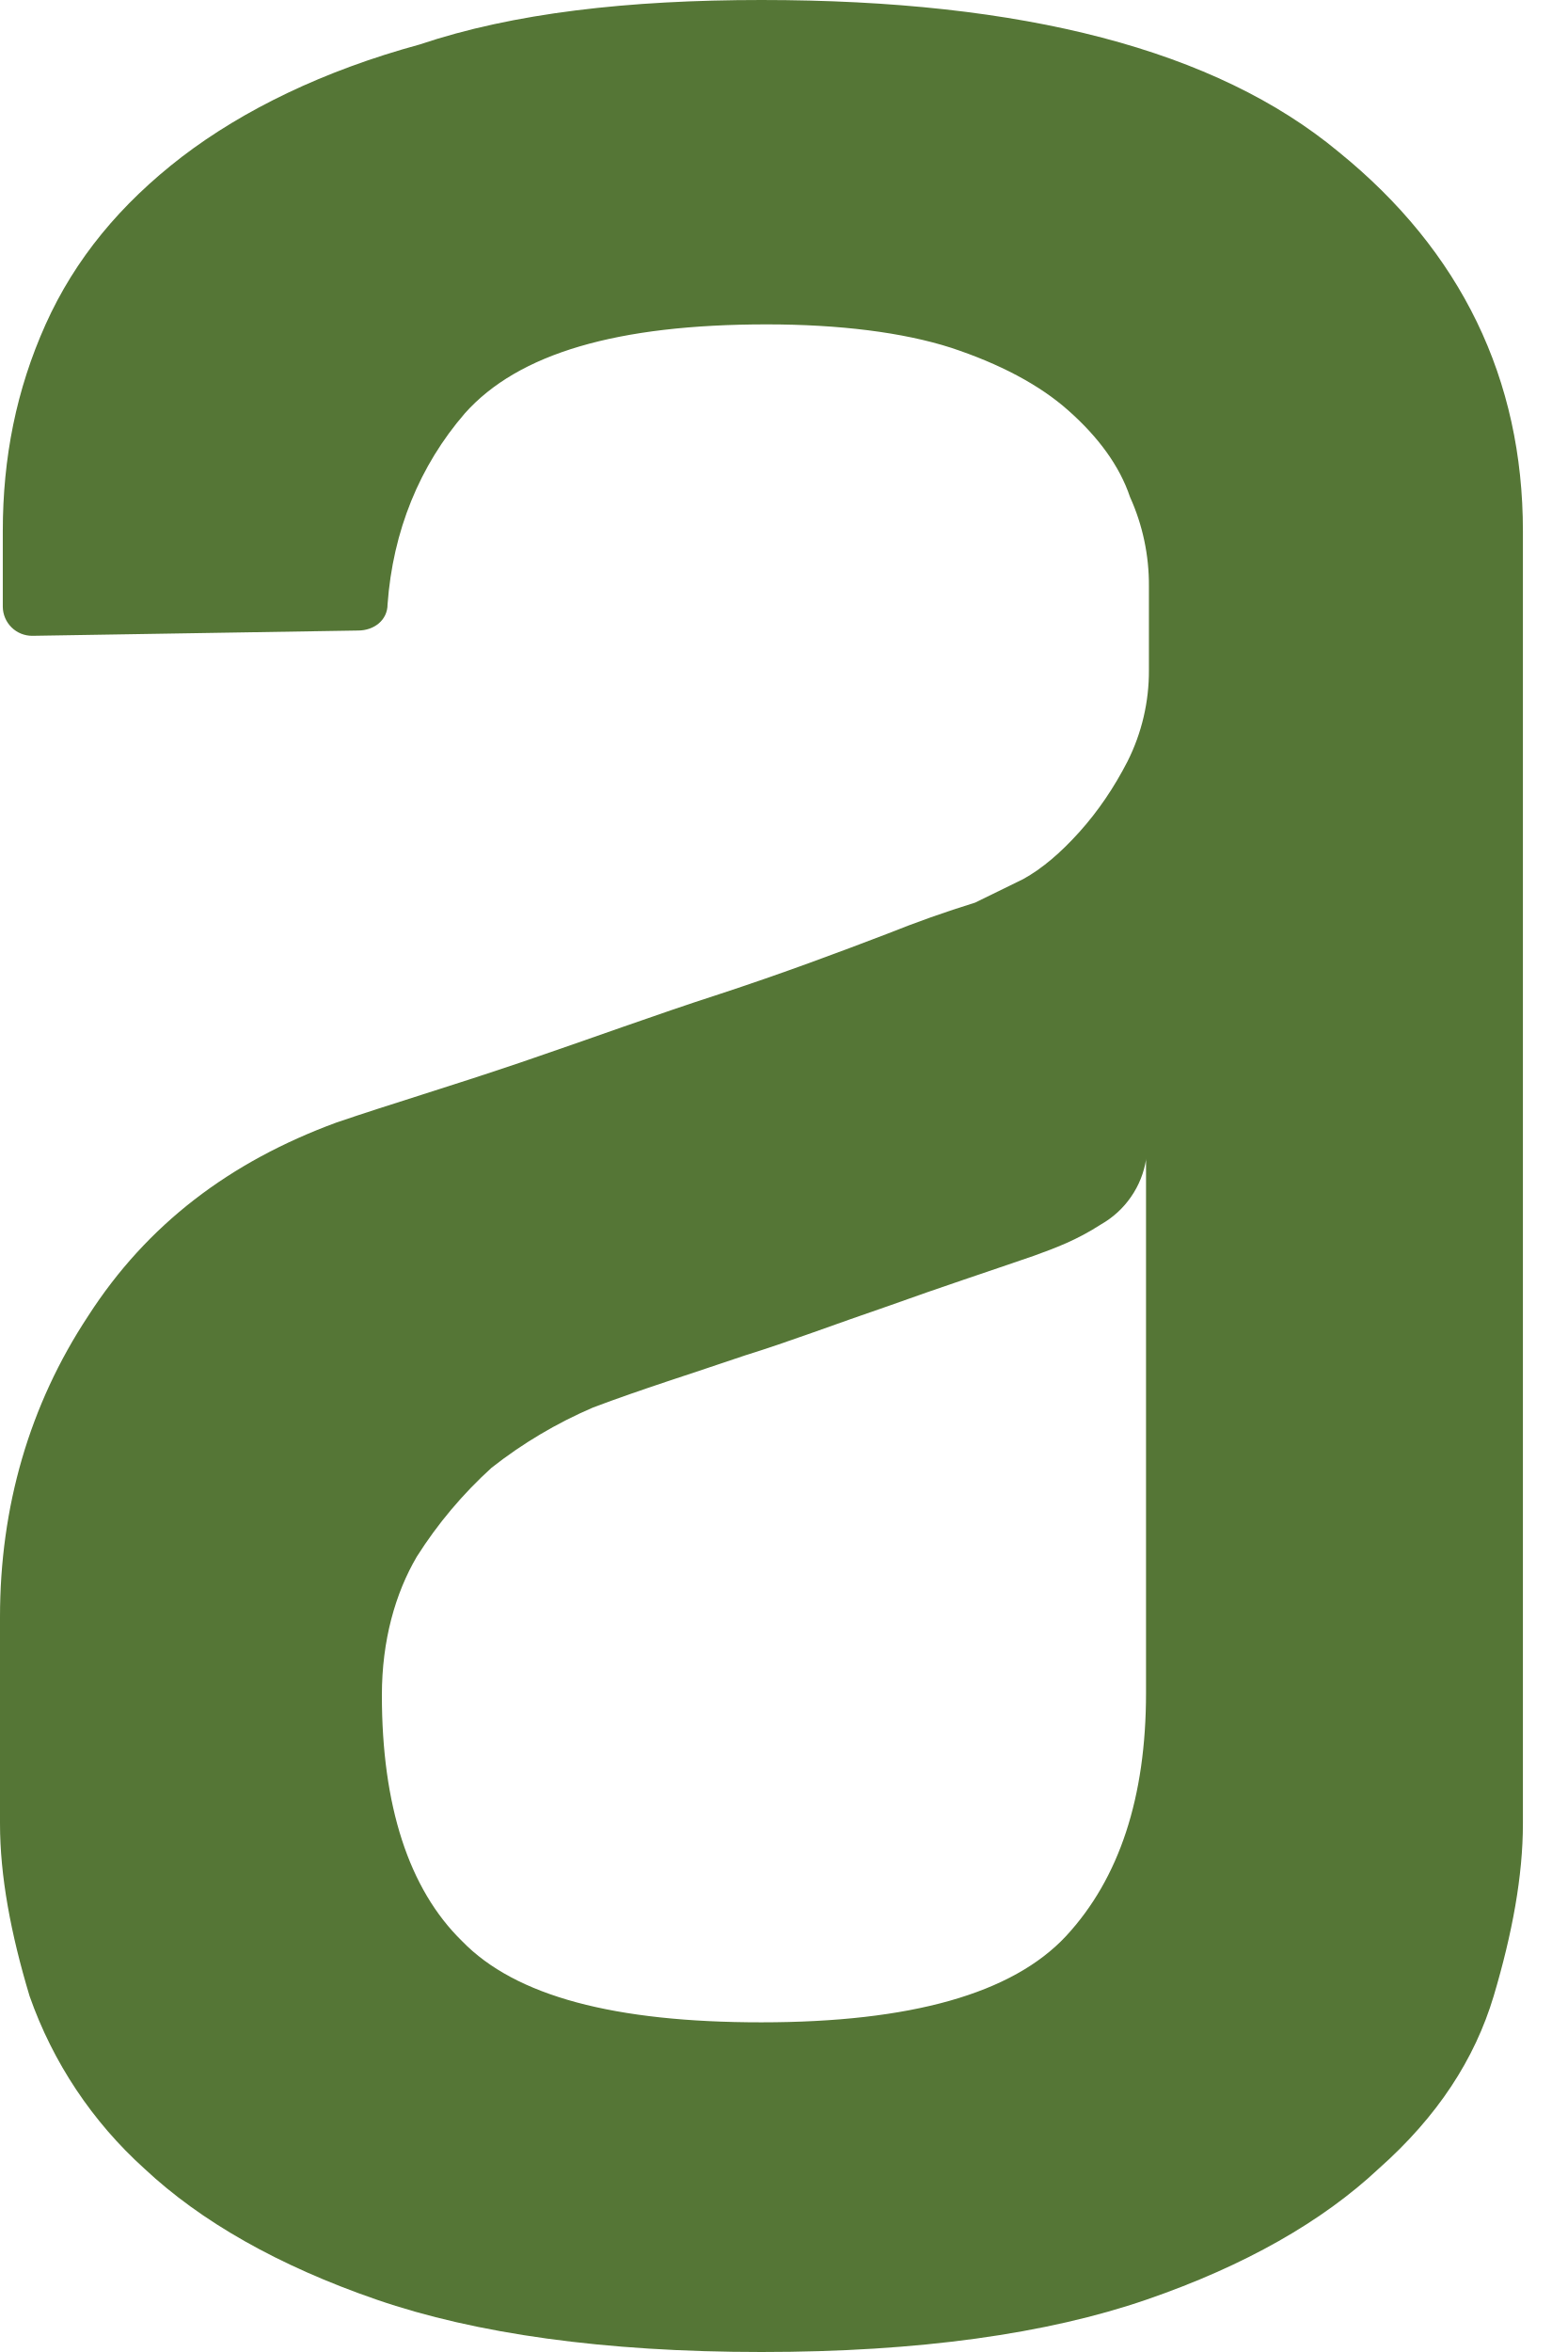
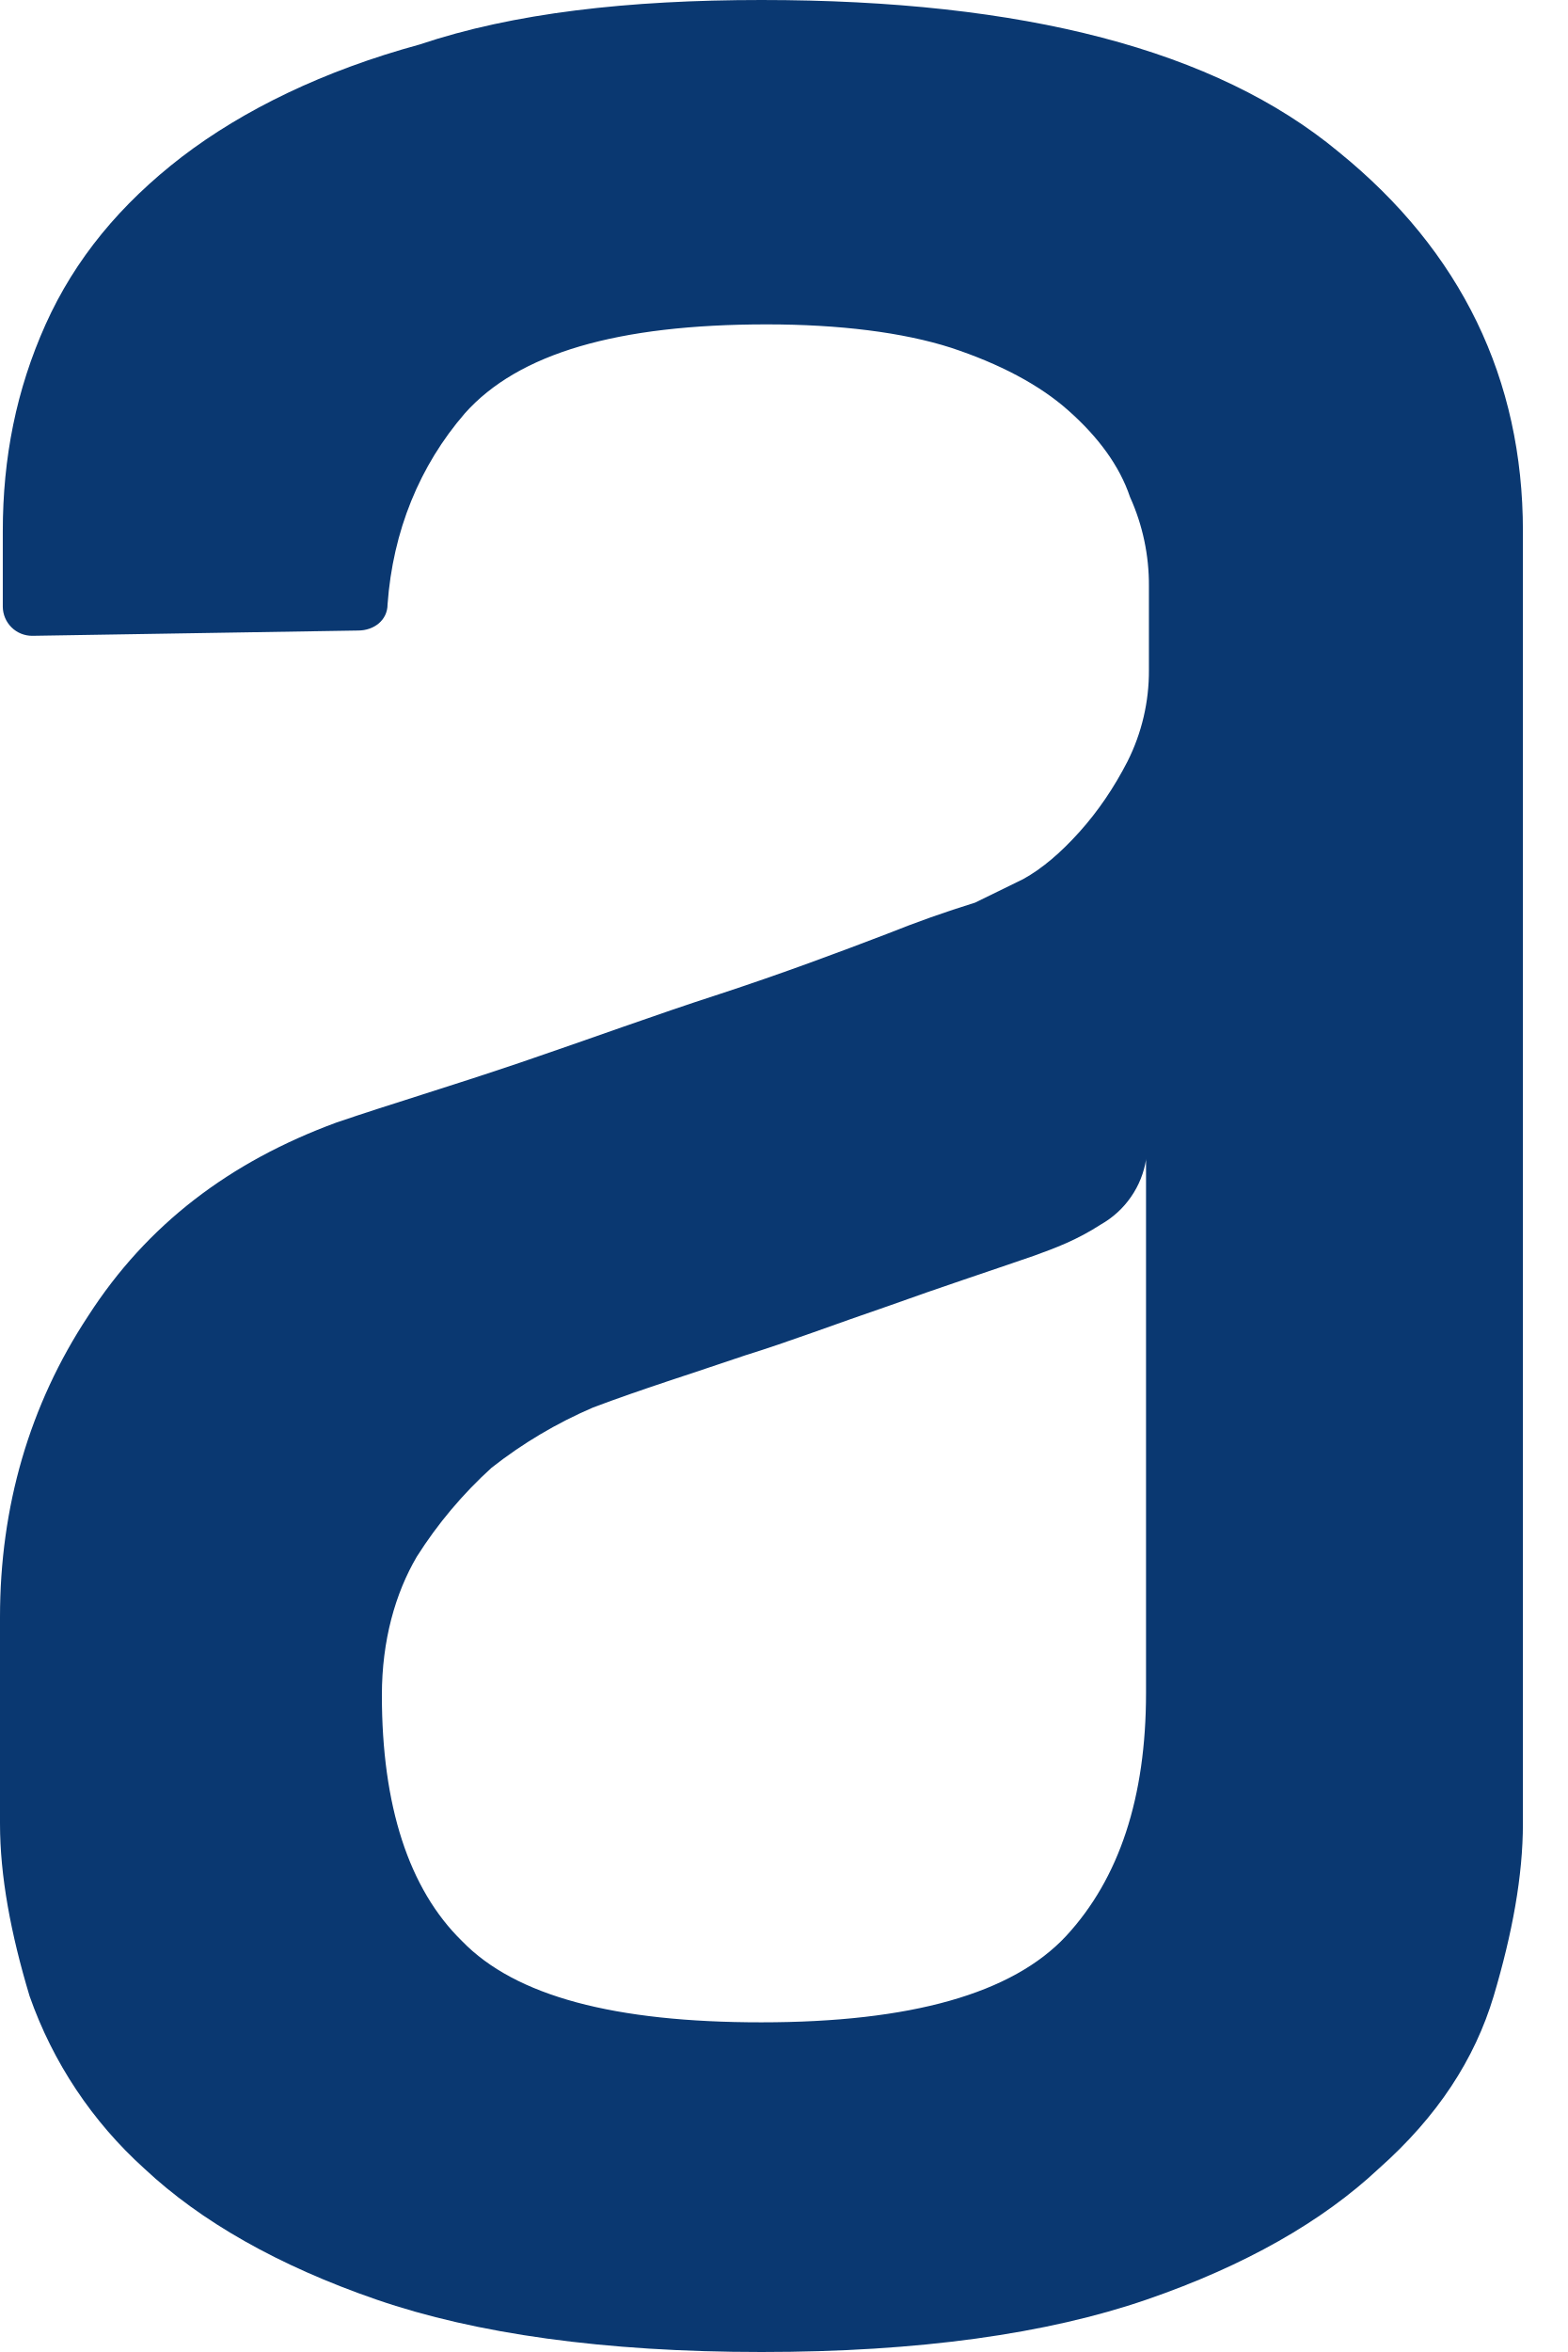
<svg xmlns="http://www.w3.org/2000/svg" width="32" height="48" viewBox="0 0 32 48" fill="#557636">
-   <path fill-rule="evenodd" clip-rule="evenodd" d="M23.396 23.653C23.352 23.931 23.247 24.196 23.086 24.427C22.926 24.659 22.715 24.851 22.47 24.99C21.977 25.309 21.545 25.468 21.108 25.627C20.177 25.949 19.197 26.27 18.161 26.643C17.069 27.016 16.089 27.389 15.215 27.659C14.125 28.031 13.089 28.353 12.104 28.725C11.363 29.043 10.667 29.456 10.034 29.954C9.446 30.488 8.932 31.098 8.507 31.77C8.07 32.515 7.795 33.477 7.795 34.597C7.795 36.842 8.34 38.549 9.433 39.616C10.523 40.74 12.544 41.272 15.539 41.272C18.593 41.272 20.666 40.686 21.761 39.511C22.848 38.336 23.393 36.683 23.393 34.549V23.653H23.396ZM15.541 0C20.889 0 24.815 1.016 27.322 3.098C29.831 5.129 31.086 7.741 31.086 10.837V37.215C31.086 38.282 30.87 39.457 30.489 40.737C30.104 42.023 29.343 43.195 28.142 44.259C26.998 45.331 25.417 46.239 23.398 46.933C21.38 47.627 18.763 48 15.544 48C12.33 48 9.708 47.627 7.692 46.933C5.677 46.239 4.093 45.331 2.949 44.259C1.885 43.3 1.078 42.089 0.604 40.737C0.219 39.459 0 38.284 0 37.217V33.001C0 30.756 0.599 28.674 1.8 26.856C3 24.99 4.689 23.709 6.872 22.907C7.962 22.535 9.217 22.162 10.633 21.681C12.053 21.198 13.359 20.717 14.67 20.293C15.981 19.863 17.125 19.434 18.105 19.059C18.696 18.822 19.296 18.609 19.904 18.421L20.887 17.94C21.272 17.727 21.65 17.405 22.033 16.979C22.414 16.555 22.74 16.074 23.015 15.539C23.306 14.96 23.456 14.32 23.452 13.672V11.963C23.456 11.336 23.325 10.716 23.067 10.145C22.851 9.502 22.414 8.916 21.815 8.384C21.216 7.849 20.395 7.422 19.416 7.098C18.434 6.782 17.128 6.62 15.652 6.62C12.598 6.62 10.579 7.212 9.489 8.435C8.564 9.505 8.019 10.839 7.911 12.333C7.911 12.654 7.638 12.868 7.309 12.868L0.658 12.976C0.5 12.976 0.348 12.915 0.236 12.804C0.123 12.693 0.059 12.542 0.057 12.384V10.842C0.057 9.343 0.332 7.955 0.931 6.62C1.532 5.283 2.46 4.165 3.712 3.201C4.967 2.242 6.605 1.442 8.566 0.908C10.477 0.265 12.821 0 15.547 0H15.541Z" fill="#557636" />
+   <path fill-rule="evenodd" clip-rule="evenodd" d="M23.396 23.653C23.352 23.931 23.247 24.196 23.086 24.427C22.926 24.659 22.715 24.851 22.47 24.99C21.977 25.309 21.545 25.468 21.108 25.627C20.177 25.949 19.197 26.27 18.161 26.643C17.069 27.016 16.089 27.389 15.215 27.659C14.125 28.031 13.089 28.353 12.104 28.725C11.363 29.043 10.667 29.456 10.034 29.954C9.446 30.488 8.932 31.098 8.507 31.77C8.07 32.515 7.795 33.477 7.795 34.597C7.795 36.842 8.34 38.549 9.433 39.616C10.523 40.74 12.544 41.272 15.539 41.272C18.593 41.272 20.666 40.686 21.761 39.511C22.848 38.336 23.393 36.683 23.393 34.549V23.653H23.396ZM15.541 0C20.889 0 24.815 1.016 27.322 3.098C29.831 5.129 31.086 7.741 31.086 10.837V37.215C31.086 38.282 30.87 39.457 30.489 40.737C30.104 42.023 29.343 43.195 28.142 44.259C26.998 45.331 25.417 46.239 23.398 46.933C21.38 47.627 18.763 48 15.544 48C12.33 48 9.708 47.627 7.692 46.933C5.677 46.239 4.093 45.331 2.949 44.259C1.885 43.3 1.078 42.089 0.604 40.737C0.219 39.459 0 38.284 0 37.217V33.001C0 30.756 0.599 28.674 1.8 26.856C3 24.99 4.689 23.709 6.872 22.907C7.962 22.535 9.217 22.162 10.633 21.681C12.053 21.198 13.359 20.717 14.67 20.293C15.981 19.863 17.125 19.434 18.105 19.059C18.696 18.822 19.296 18.609 19.904 18.421L20.887 17.94C21.272 17.727 21.65 17.405 22.033 16.979C22.414 16.555 22.74 16.074 23.015 15.539C23.306 14.96 23.456 14.32 23.452 13.672V11.963C23.456 11.336 23.325 10.716 23.067 10.145C22.851 9.502 22.414 8.916 21.815 8.384C21.216 7.849 20.395 7.422 19.416 7.098C18.434 6.782 17.128 6.62 15.652 6.62C12.598 6.62 10.579 7.212 9.489 8.435C8.564 9.505 8.019 10.839 7.911 12.333C7.911 12.654 7.638 12.868 7.309 12.868L0.658 12.976C0.5 12.976 0.348 12.915 0.236 12.804C0.123 12.693 0.059 12.542 0.057 12.384V10.842C0.057 9.343 0.332 7.955 0.931 6.62C1.532 5.283 2.46 4.165 3.712 3.201C4.967 2.242 6.605 1.442 8.566 0.908C10.477 0.265 12.821 0 15.547 0H15.541Z" fill="#0A3871" />
</svg>
